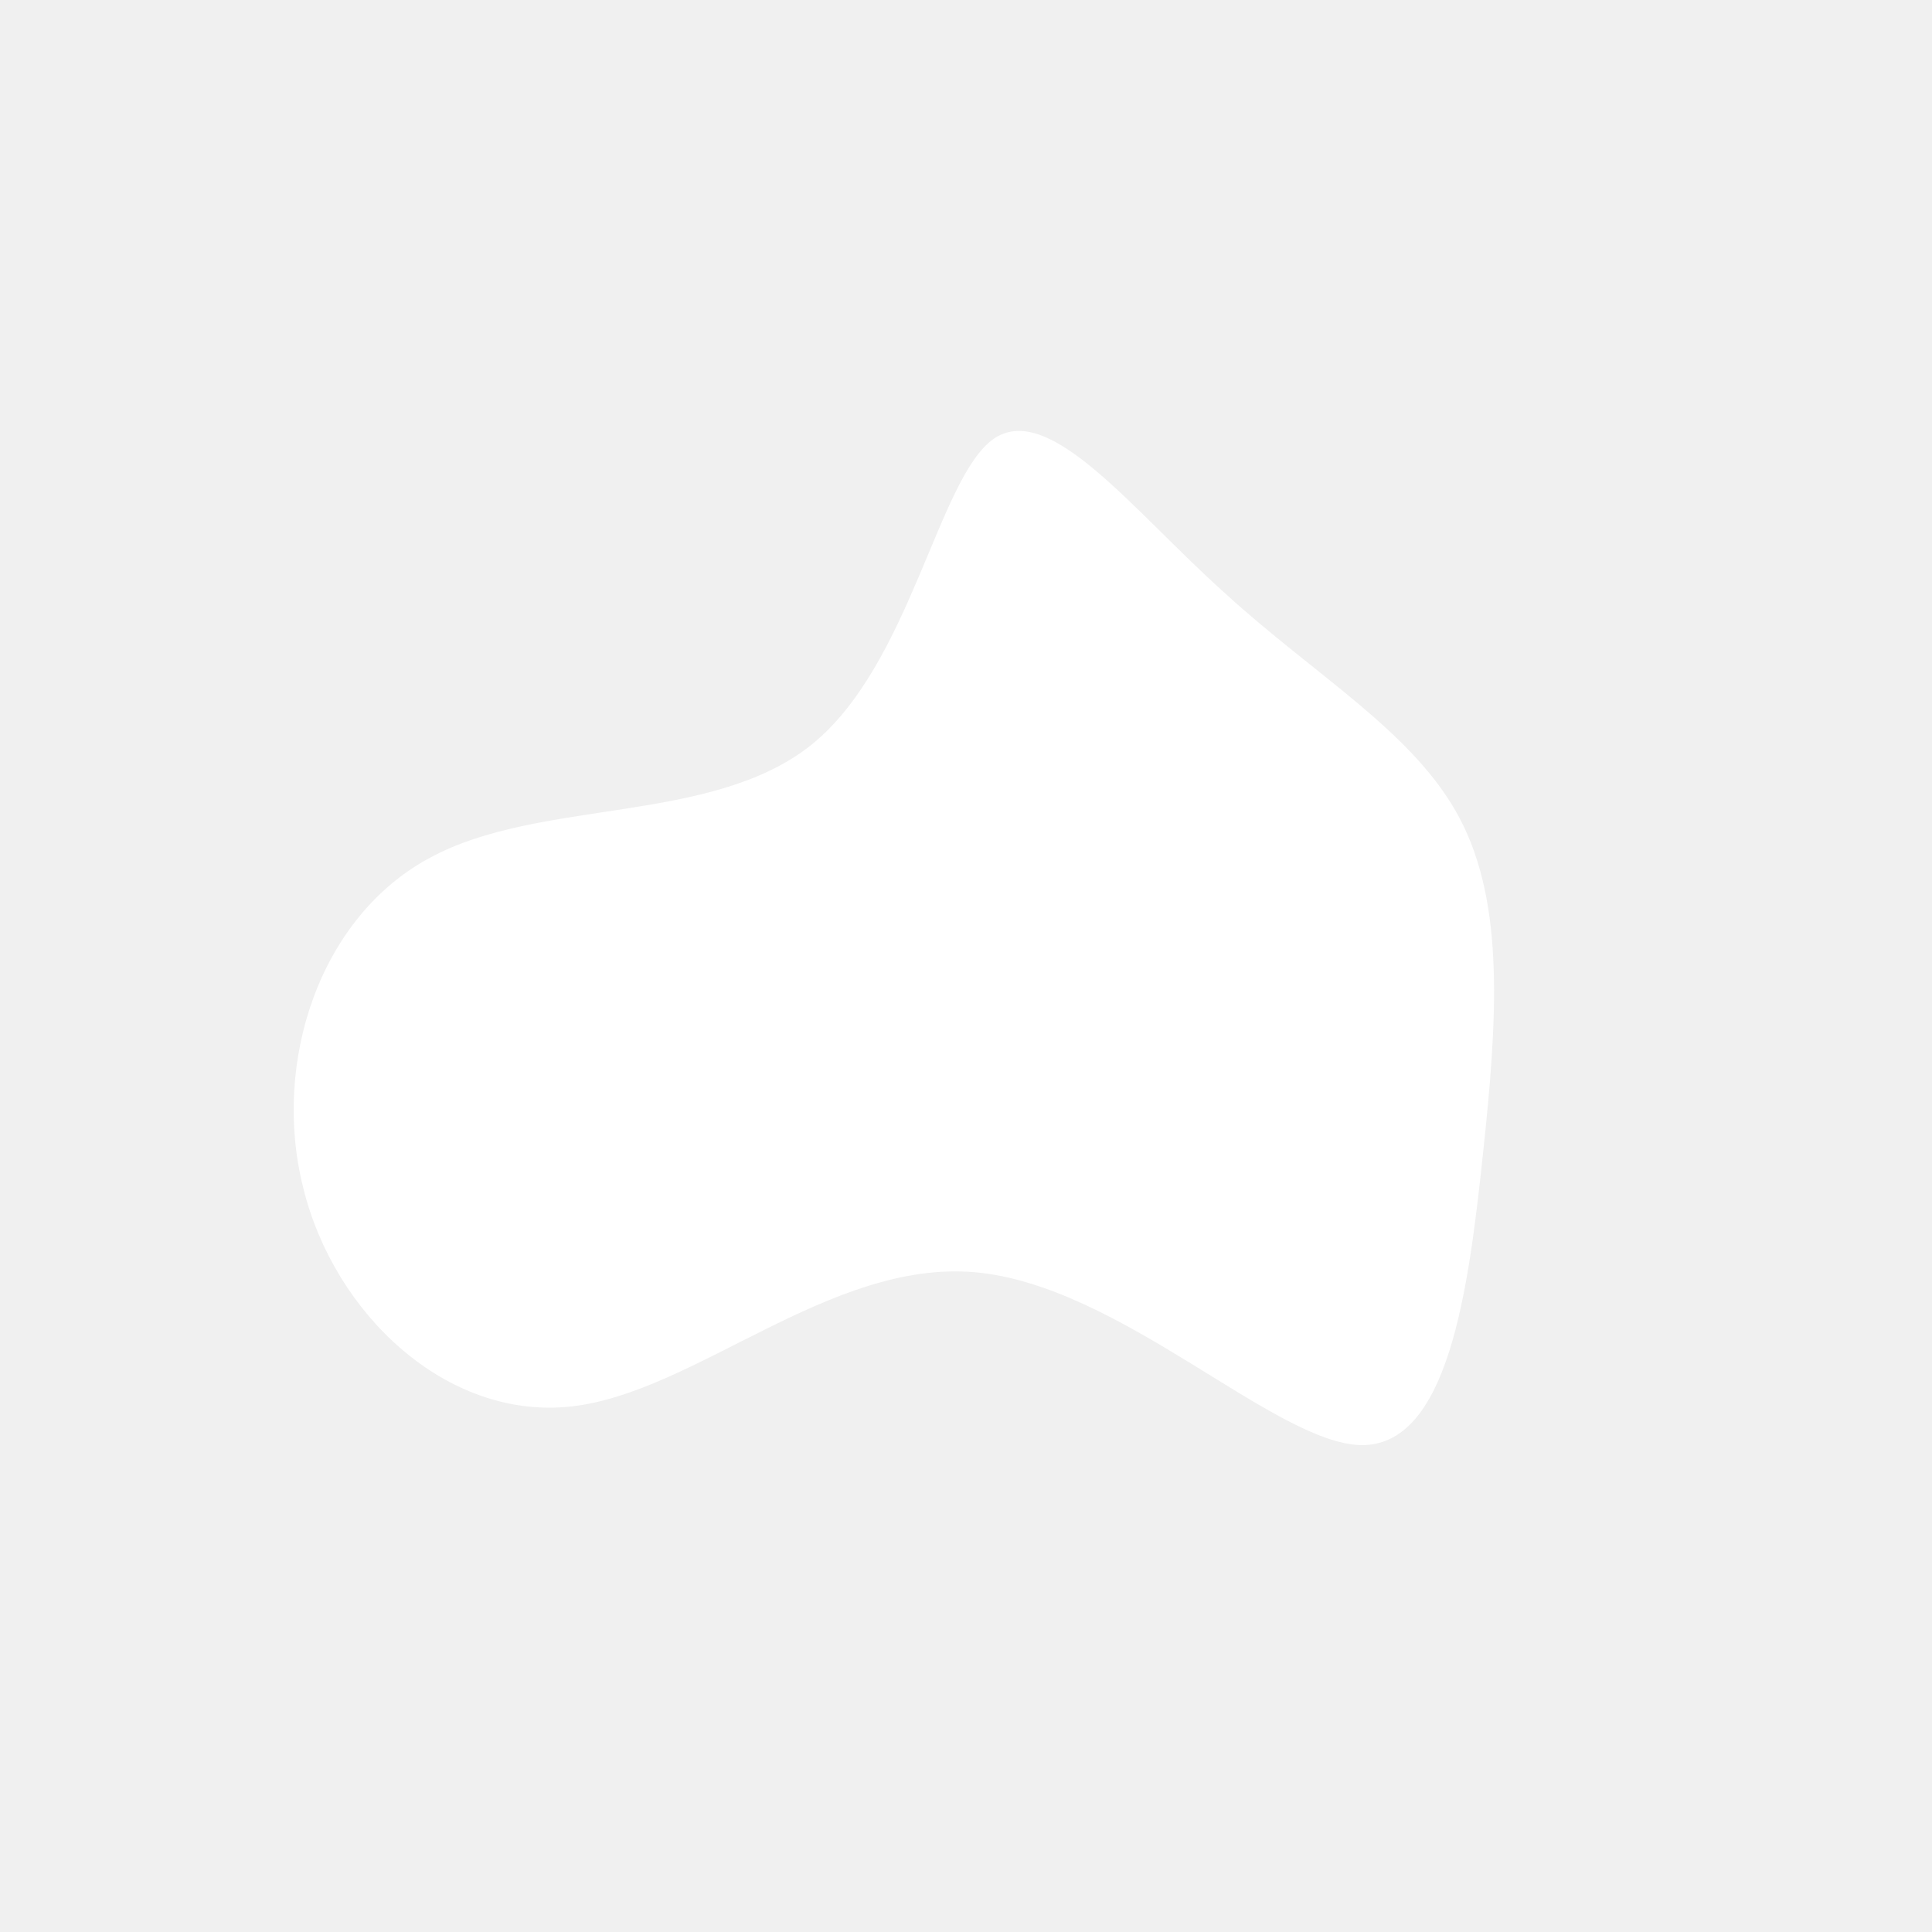
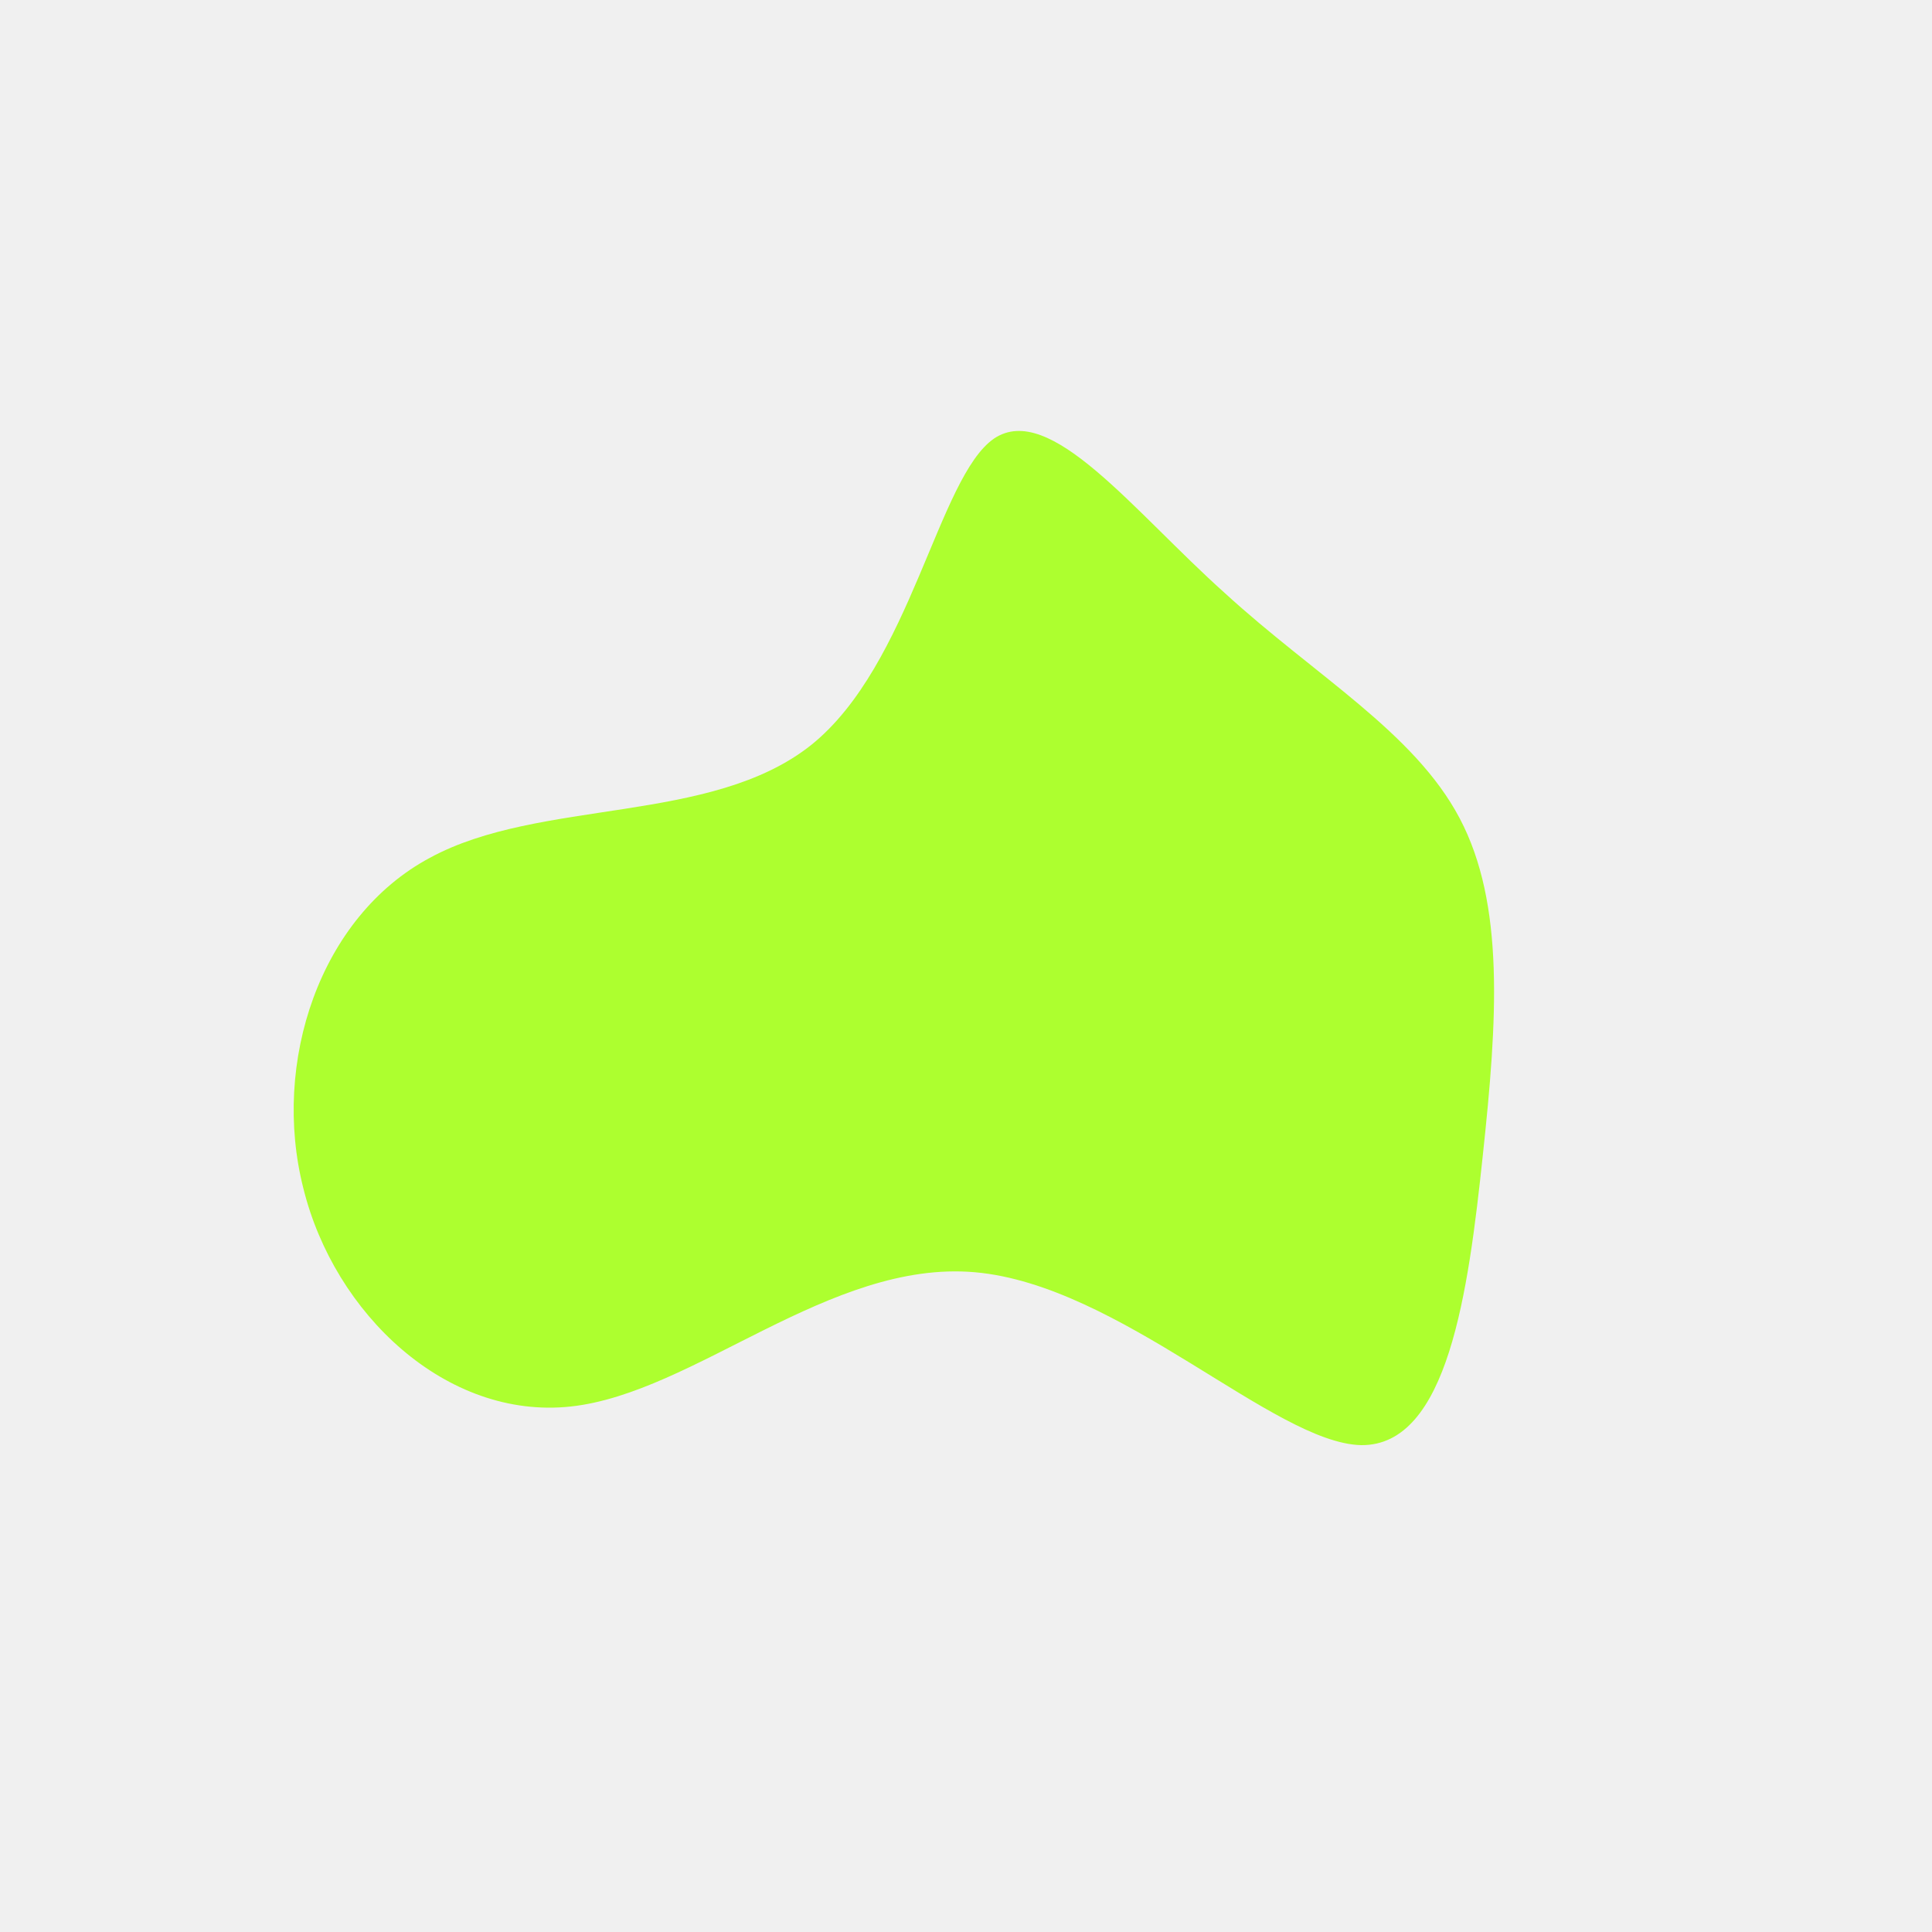
<svg xmlns="http://www.w3.org/2000/svg" viewBox="0 0 200 200">
-   <path fill="#fff" d="M26.8,-38.6C36.2,-30,46.4,-24.2,51.1,-15.3C55.8,-6.4,55,5.6,53.5,19.6C52,33.7,49.9,49.7,40.9,49.6C31.9,49.4,15.9,33,0.9,31.7C-14.1,30.4,-28.1,44.2,-40.9,45.6C-53.8,47,-65.4,36,-68.6,23C-71.9,10,-66.9,-5.1,-55.5,-11.2C-44.1,-17.4,-26.4,-14.6,-16,-22.9C-5.7,-31.2,-2.9,-50.6,2.9,-54.6C8.7,-58.5,17.3,-47.1,26.8,-38.6Z" transform="translate(100 100)" />
+   <path fill="greenyellow" d="M26.8,-38.6C36.2,-30,46.4,-24.2,51.1,-15.3C55.8,-6.4,55,5.6,53.5,19.6C52,33.7,49.9,49.7,40.9,49.6C31.9,49.4,15.9,33,0.9,31.7C-14.1,30.4,-28.1,44.2,-40.9,45.6C-53.8,47,-65.4,36,-68.6,23C-71.9,10,-66.9,-5.1,-55.5,-11.2C-44.1,-17.4,-26.4,-14.6,-16,-22.9C-5.7,-31.2,-2.9,-50.6,2.9,-54.6C8.7,-58.5,17.3,-47.1,26.8,-38.6Z" transform="translate(100 100)" />
</svg>
